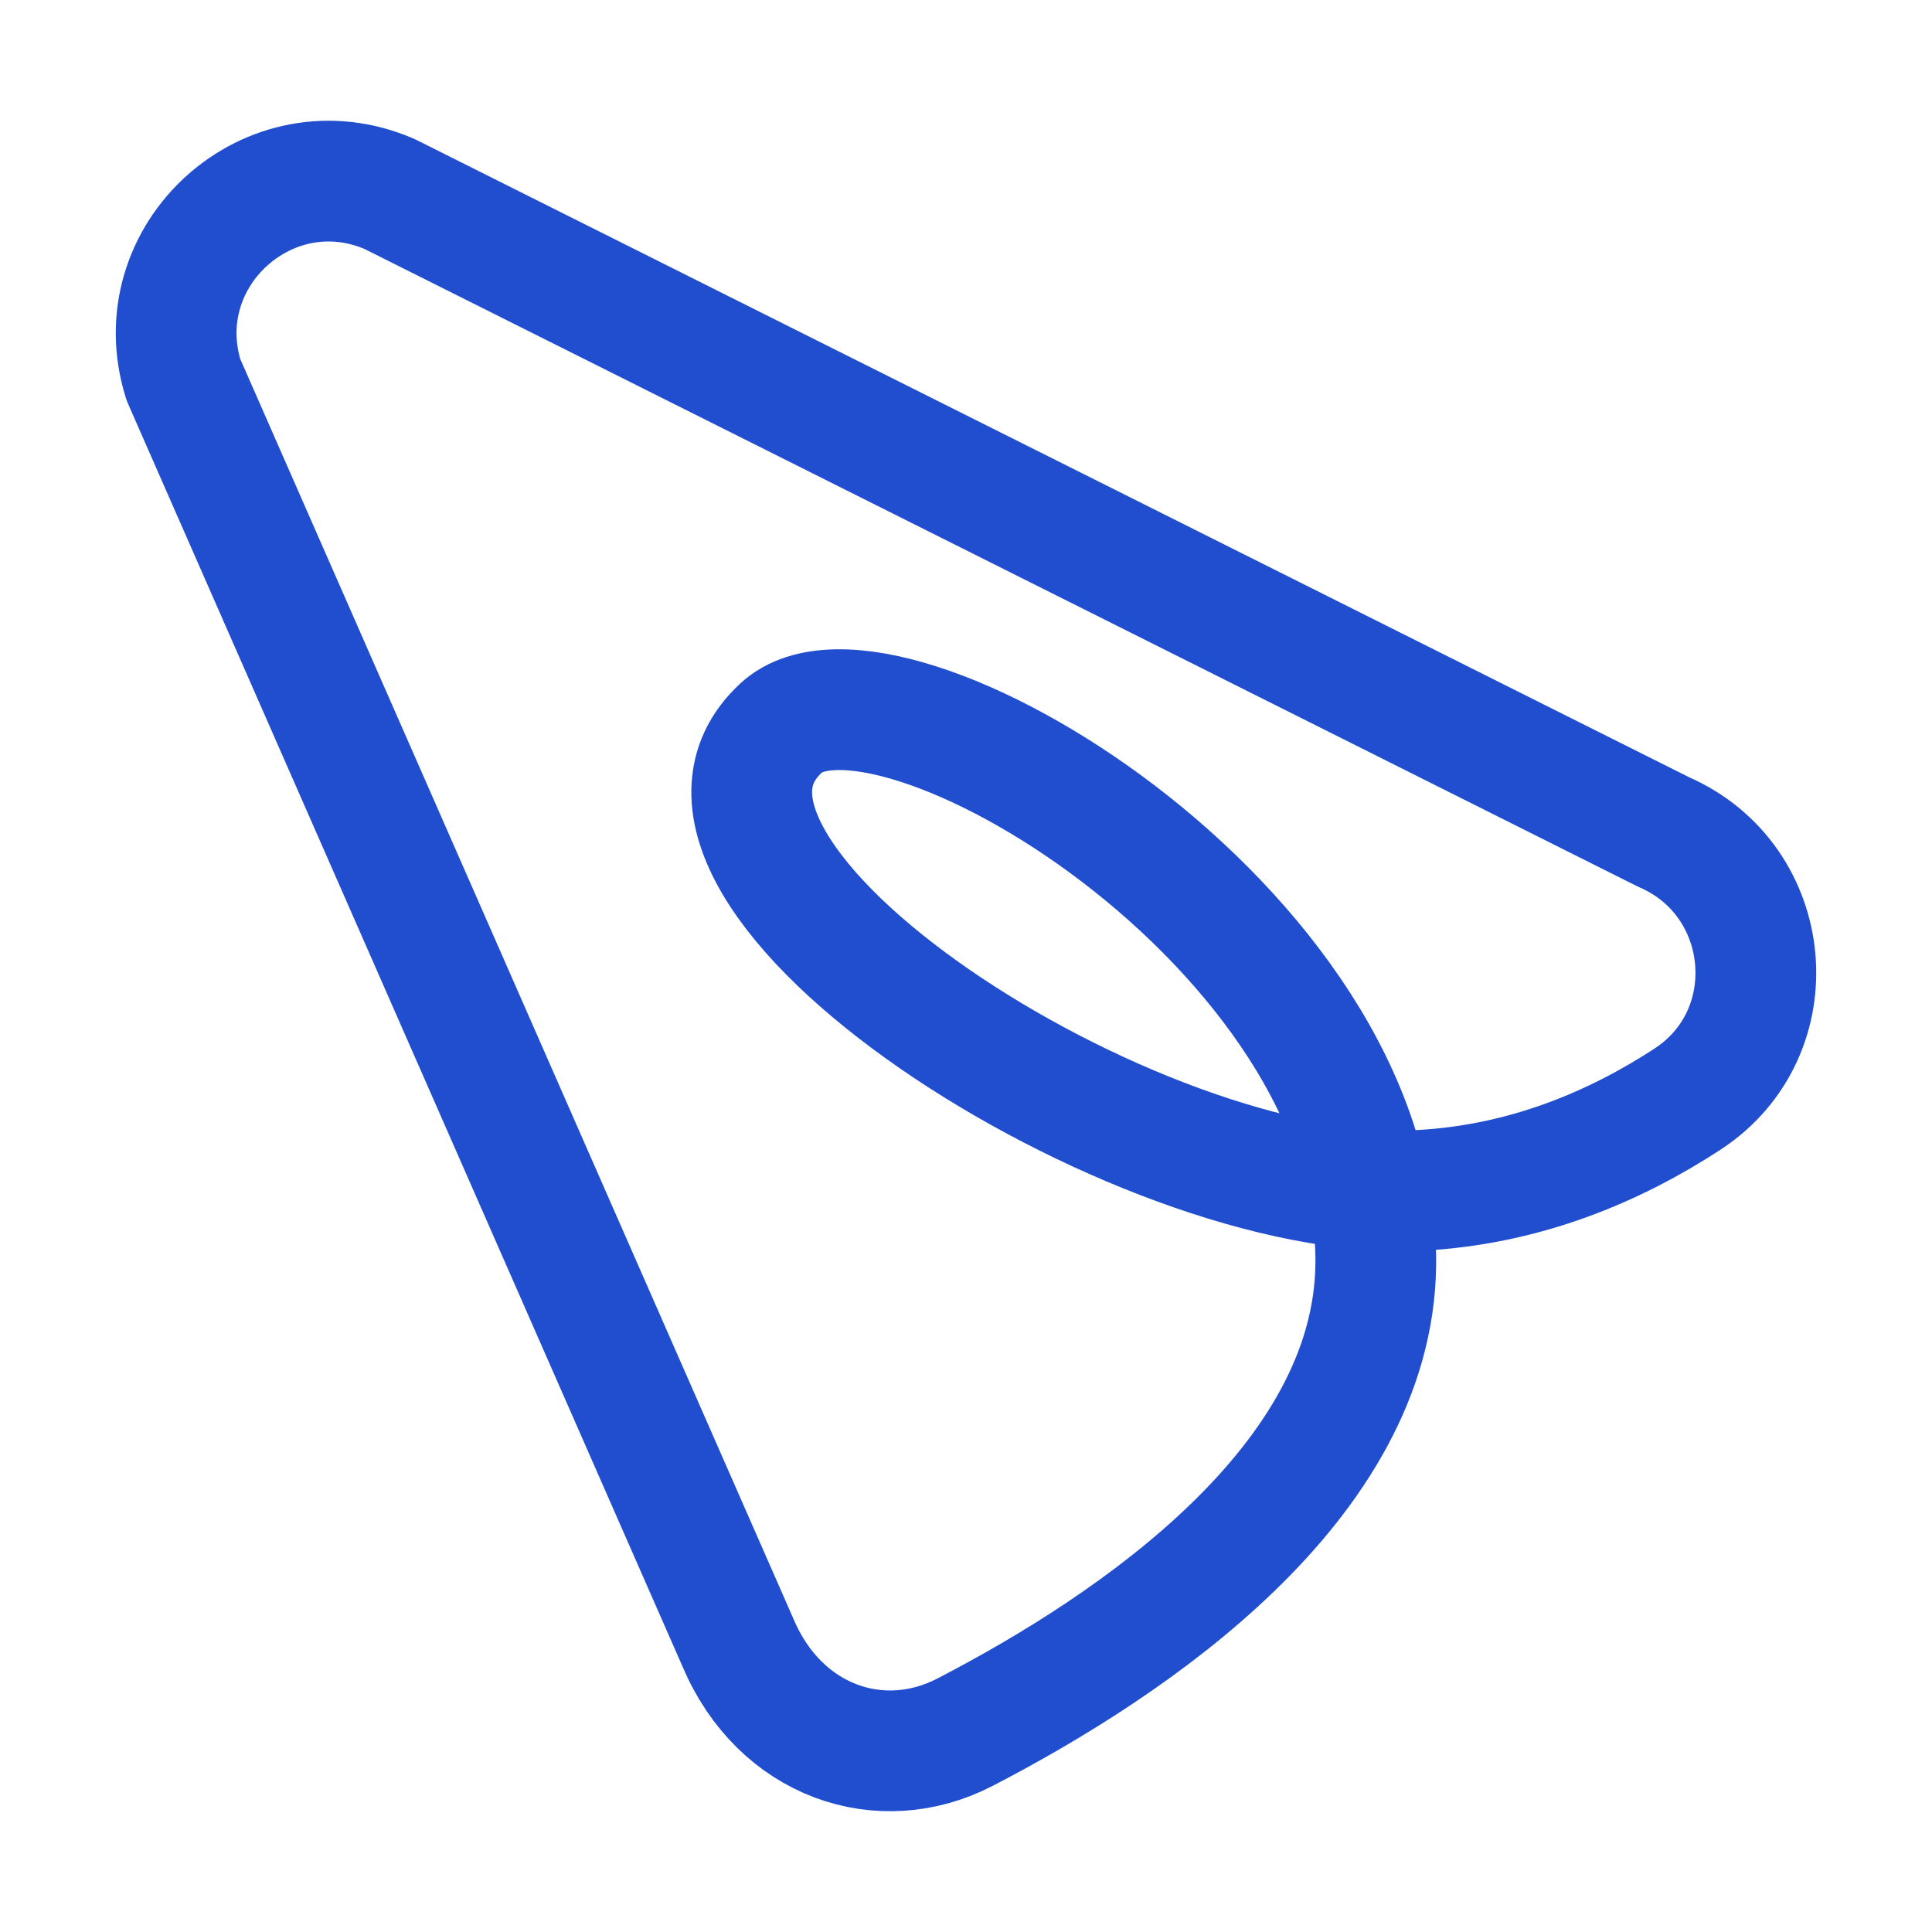
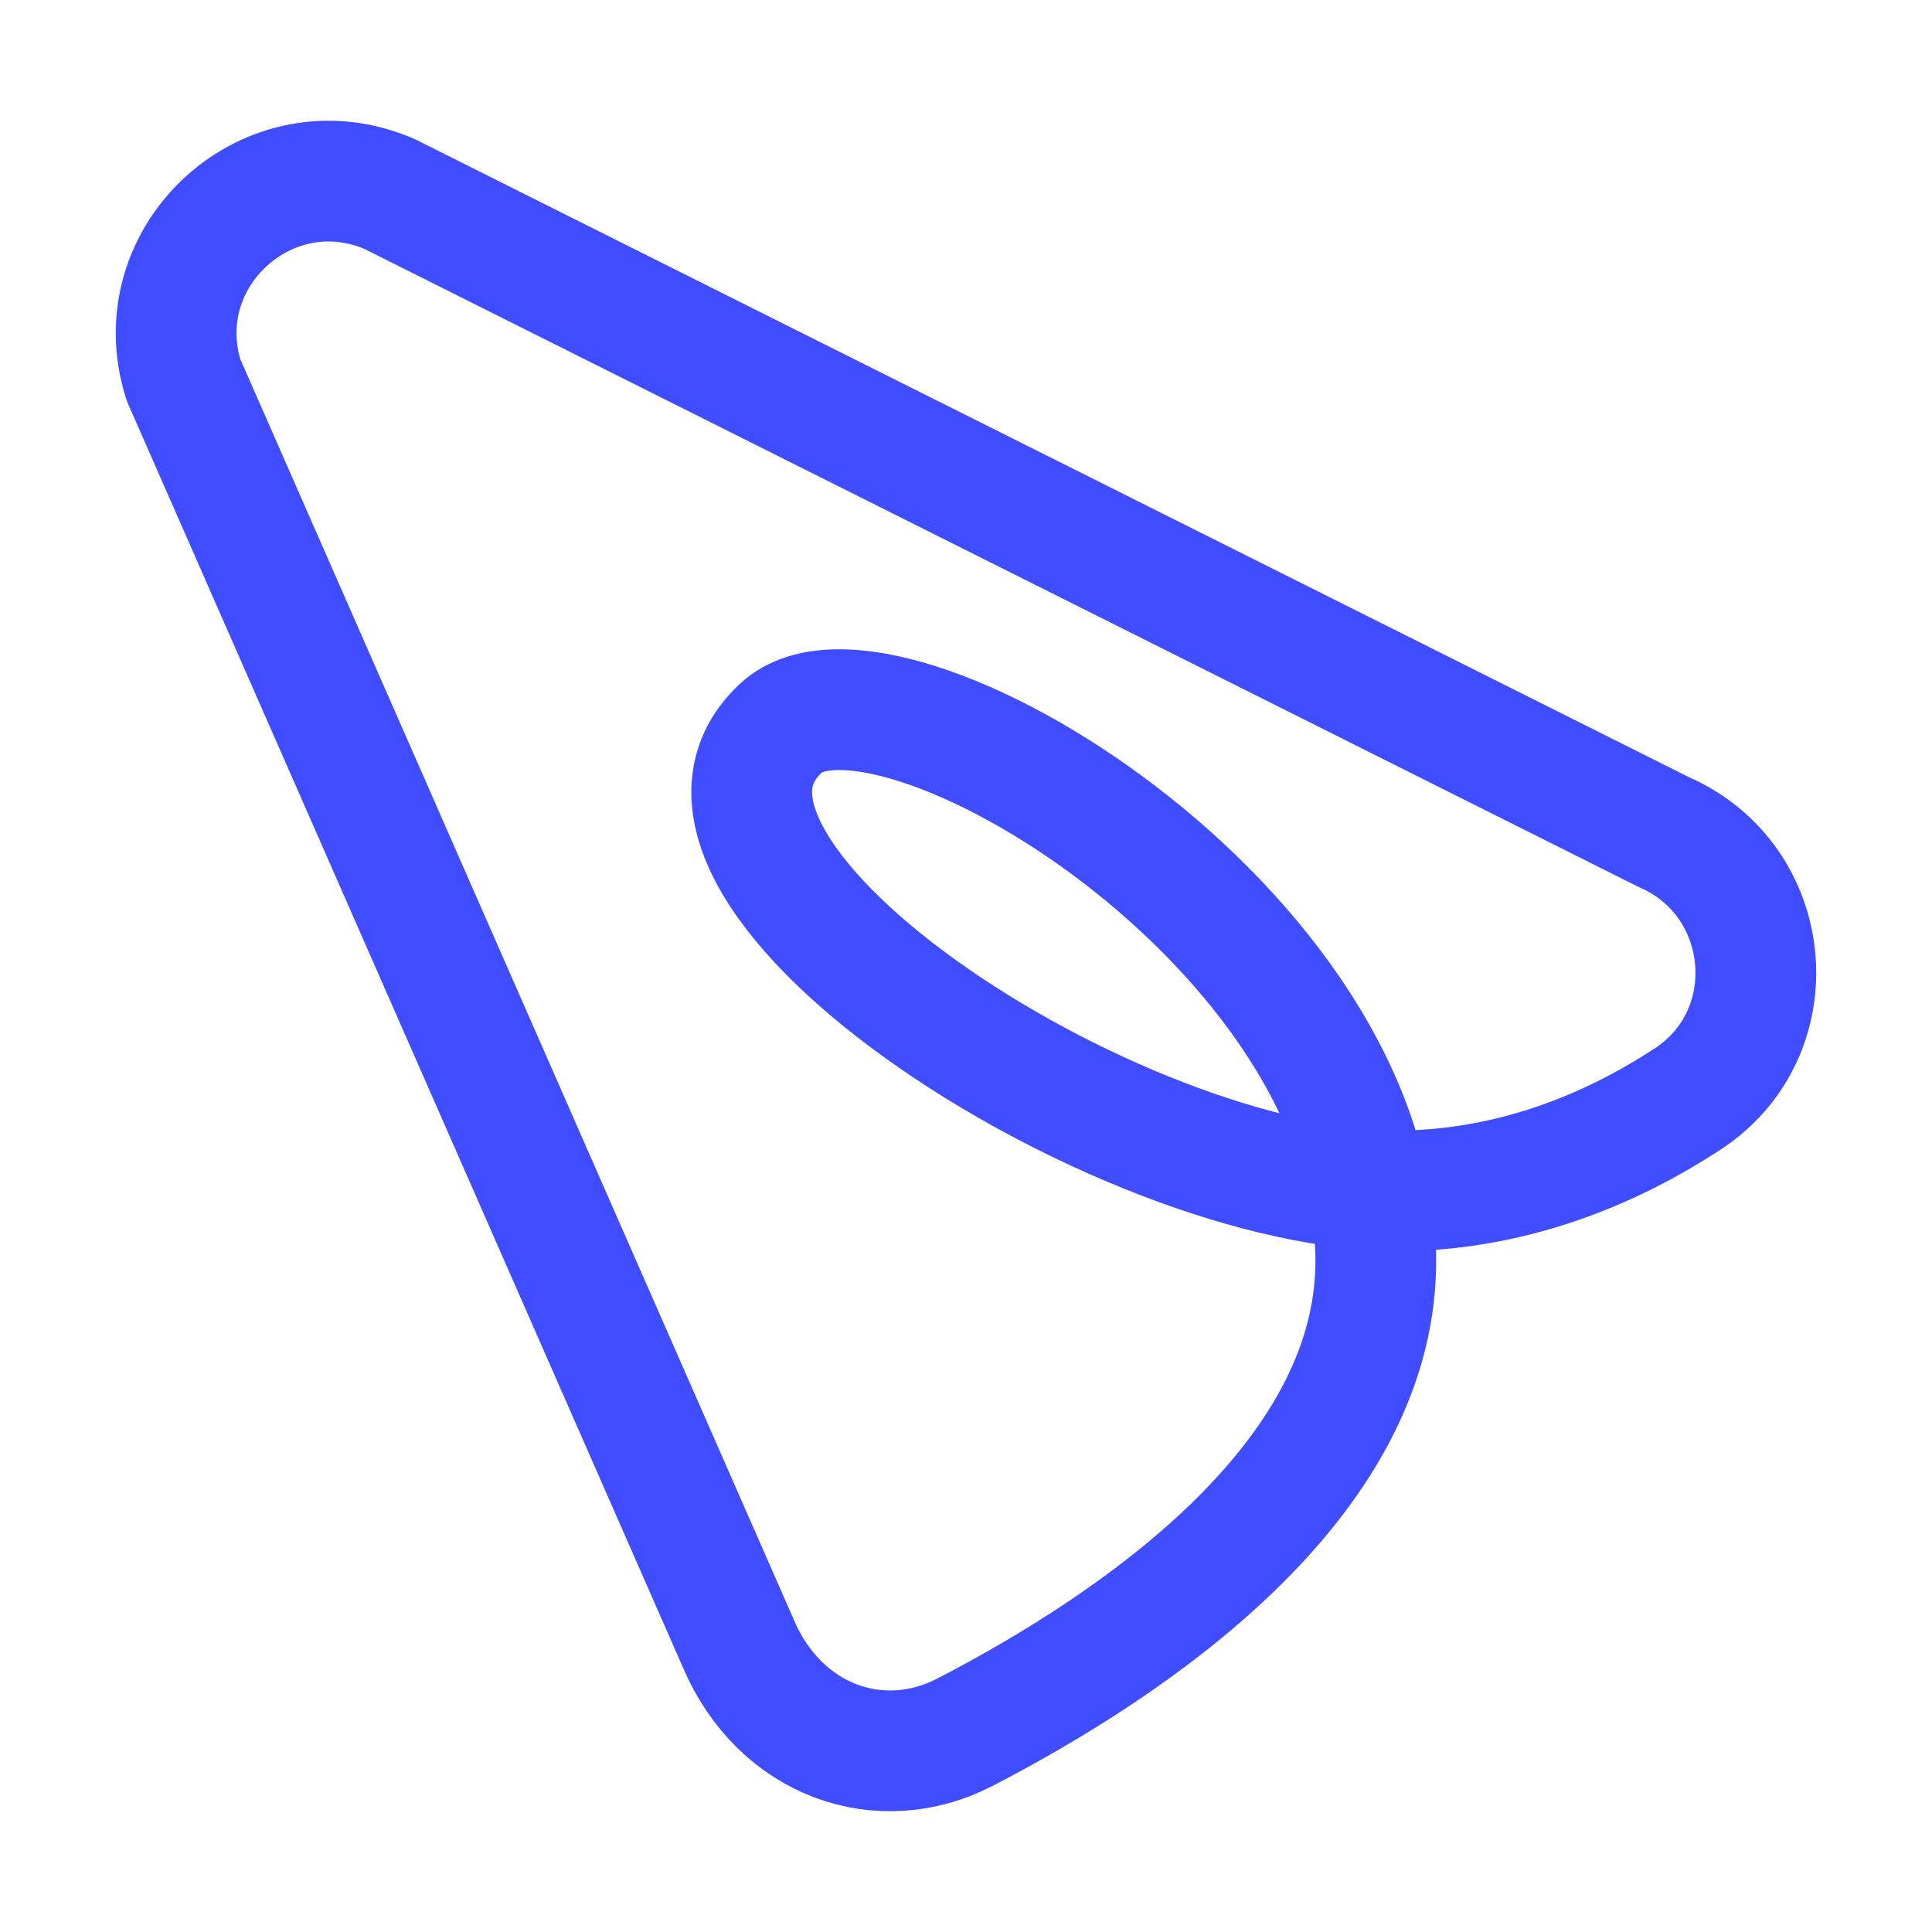
<svg xmlns="http://www.w3.org/2000/svg" id="a" data-name="Layer 1" viewBox="0 0 64 64">
-   <path d="M25.878,24.113c-5.22,4.812,11.741,15.801,21.134,15.32,3.527-.18,6.525-1.477,8.892-3.025,3.353-2.193,2.883-7.253-.794-8.847L12.91,6.429c-3.973-1.722-8.13,2.022-6.833,6.152l18.374,41.845c1.386,3.263,4.723,4.402,7.514,2.956,5.6-2.899,13.516-8.266,13.609-15.477.145-11.171-16.263-20.96-19.697-17.793Z" style="fill: none; stroke: #204ECF; stroke-linecap: round; stroke-linejoin: round; stroke-width: 4px;" />
+   <path d="M25.878,24.113c-5.22,4.812,11.741,15.801,21.134,15.32,3.527-.18,6.525-1.477,8.892-3.025,3.353-2.193,2.883-7.253-.794-8.847L12.91,6.429c-3.973-1.722-8.13,2.022-6.833,6.152l18.374,41.845c1.386,3.263,4.723,4.402,7.514,2.956,5.6-2.899,13.516-8.266,13.609-15.477.145-11.171-16.263-20.96-19.697-17.793Z" style="fill: none; stroke: #404cff; stroke-linecap: round; stroke-linejoin: round; stroke-width: 4px;" />
</svg>
